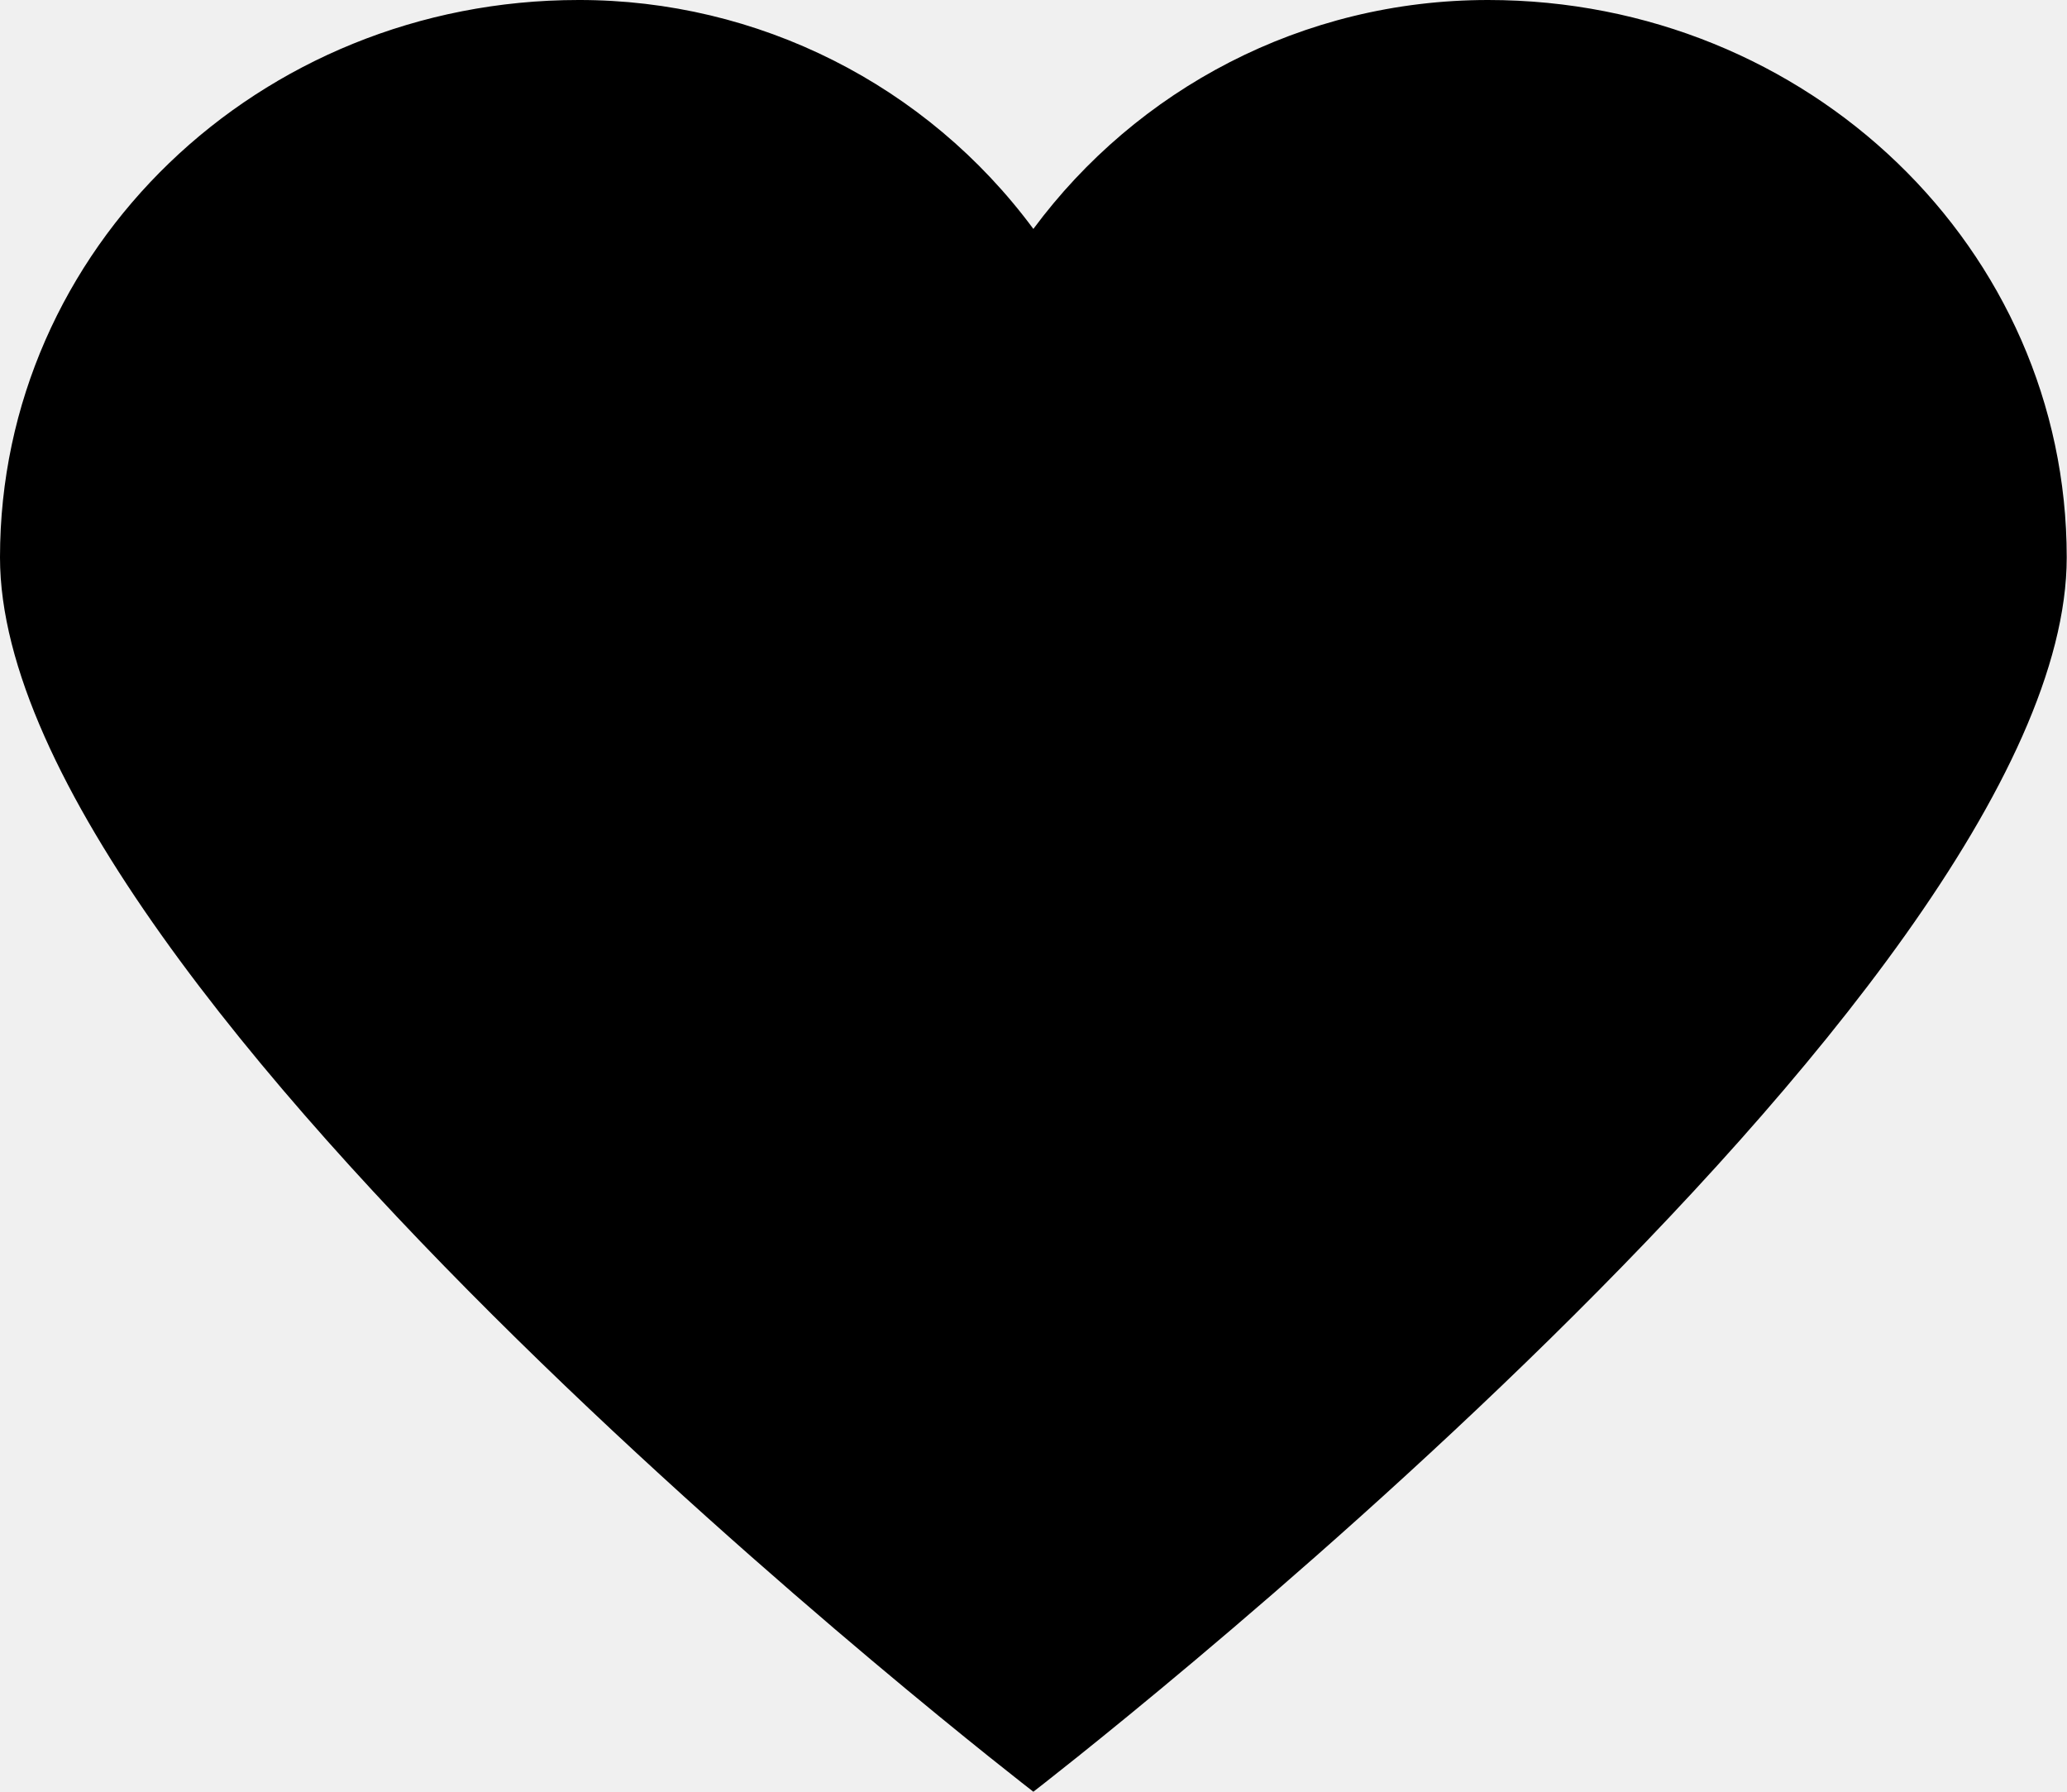
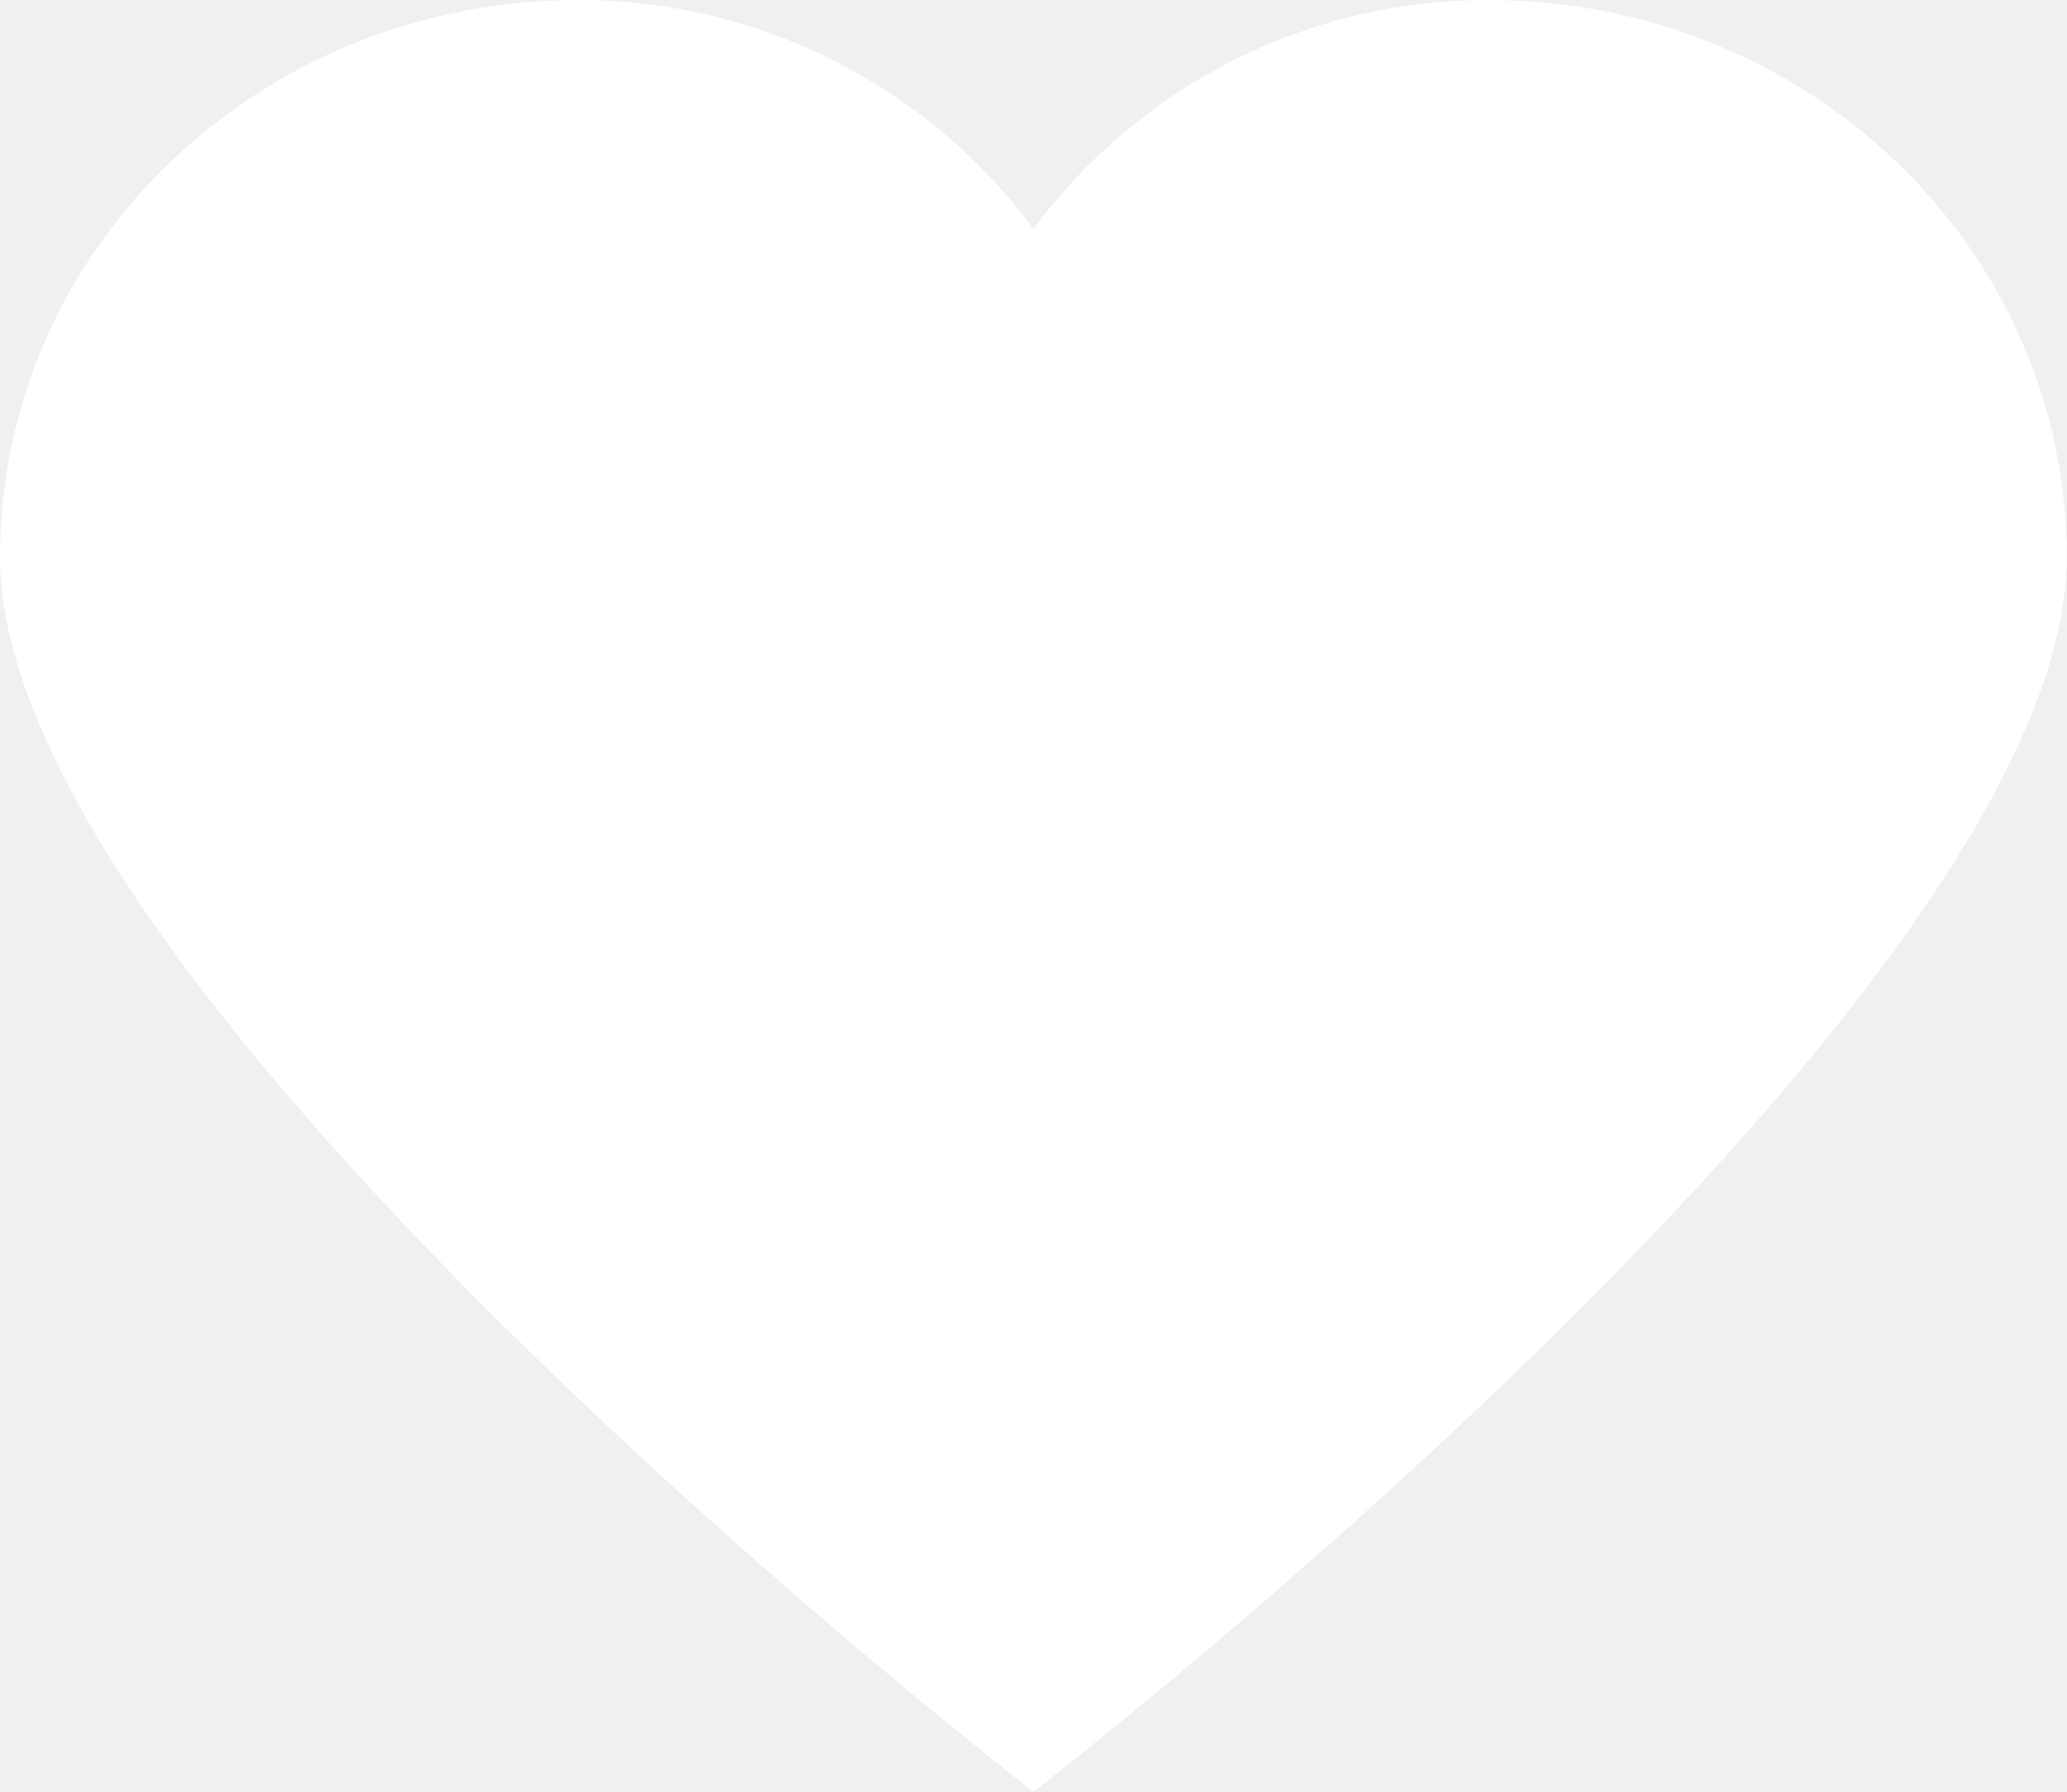
<svg xmlns="http://www.w3.org/2000/svg" width="15" height="13" viewBox="0 0 15 13">
-   <path fill="#000" d="M10.799 0c-1.35 0-2.551.65-3.3 1.661A4.097 4.097 0 0 0 4.199 0C1.875 0 0 1.806 0 4.044 0 7.223 7.499 13 7.499 13s7.499-5.777 7.499-8.956C14.998 1.806 13.123 0 10.799 0z" />
+   <path fill="#fff" d="M10.799 0c-1.35 0-2.551.65-3.3 1.661A4.097 4.097 0 0 0 4.199 0C1.875 0 0 1.806 0 4.044 0 7.223 7.499 13 7.499 13s7.499-5.777 7.499-8.956C14.998 1.806 13.123 0 10.799 0z" />
</svg>
